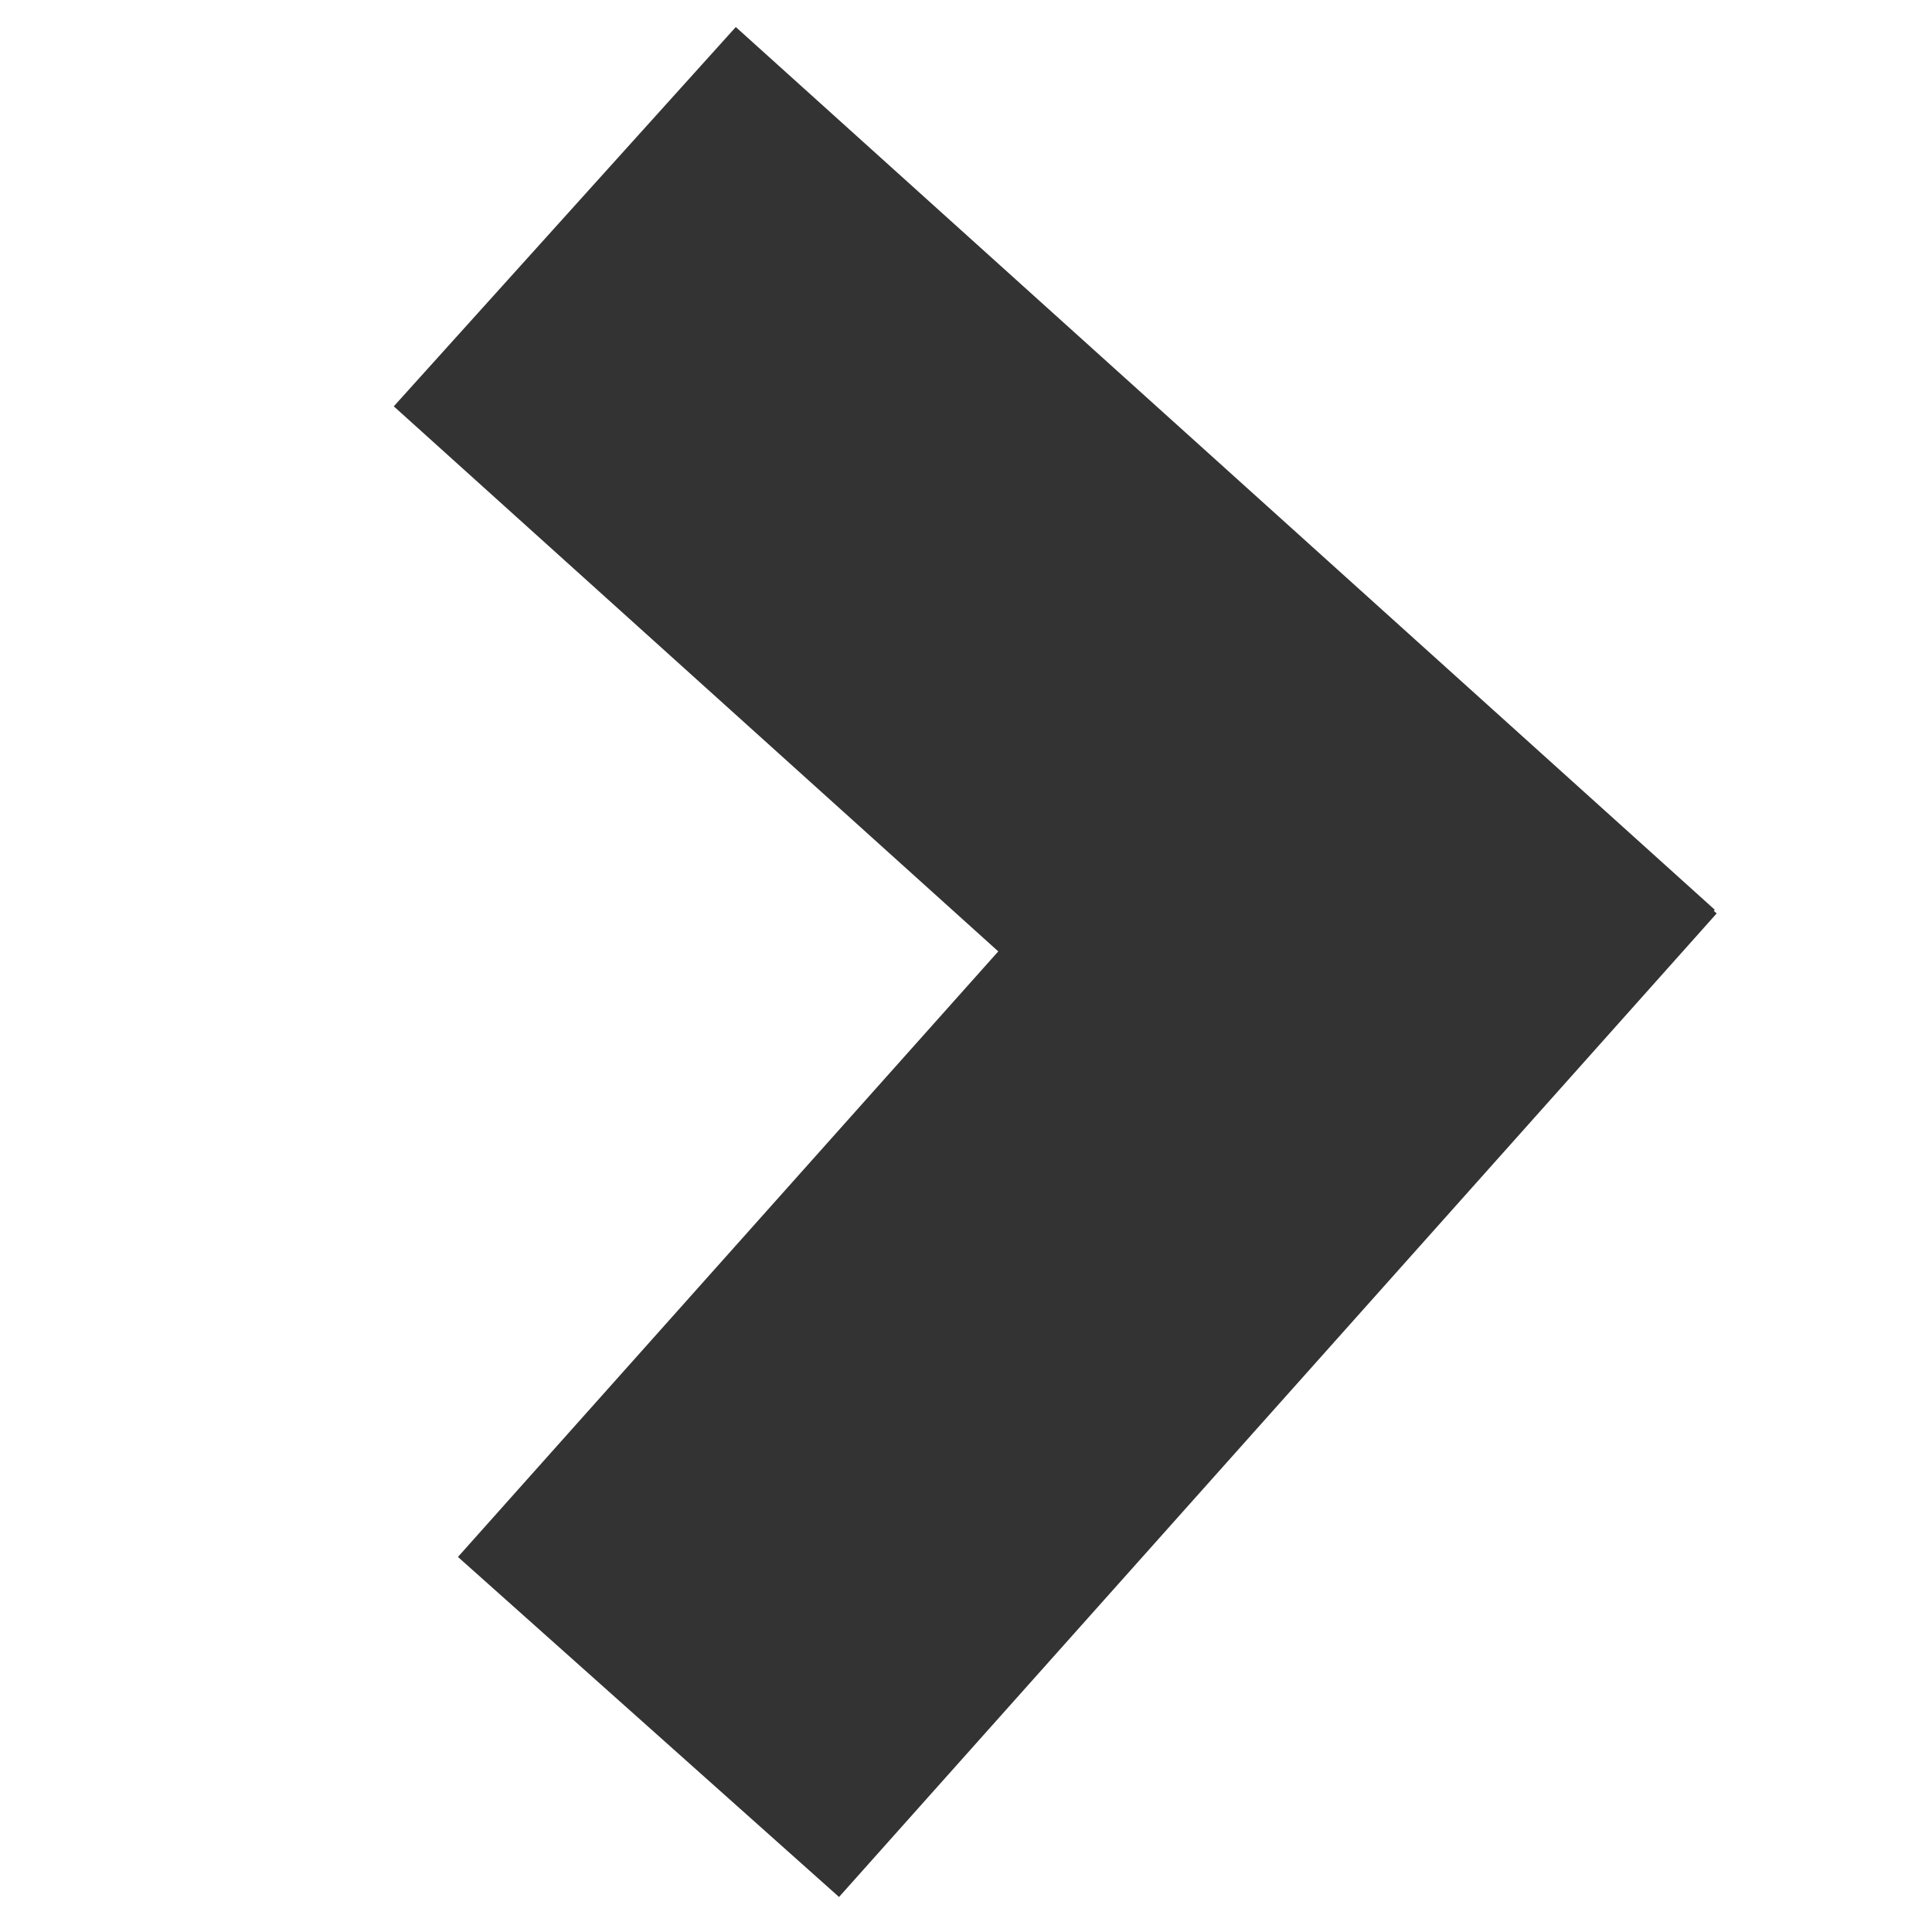
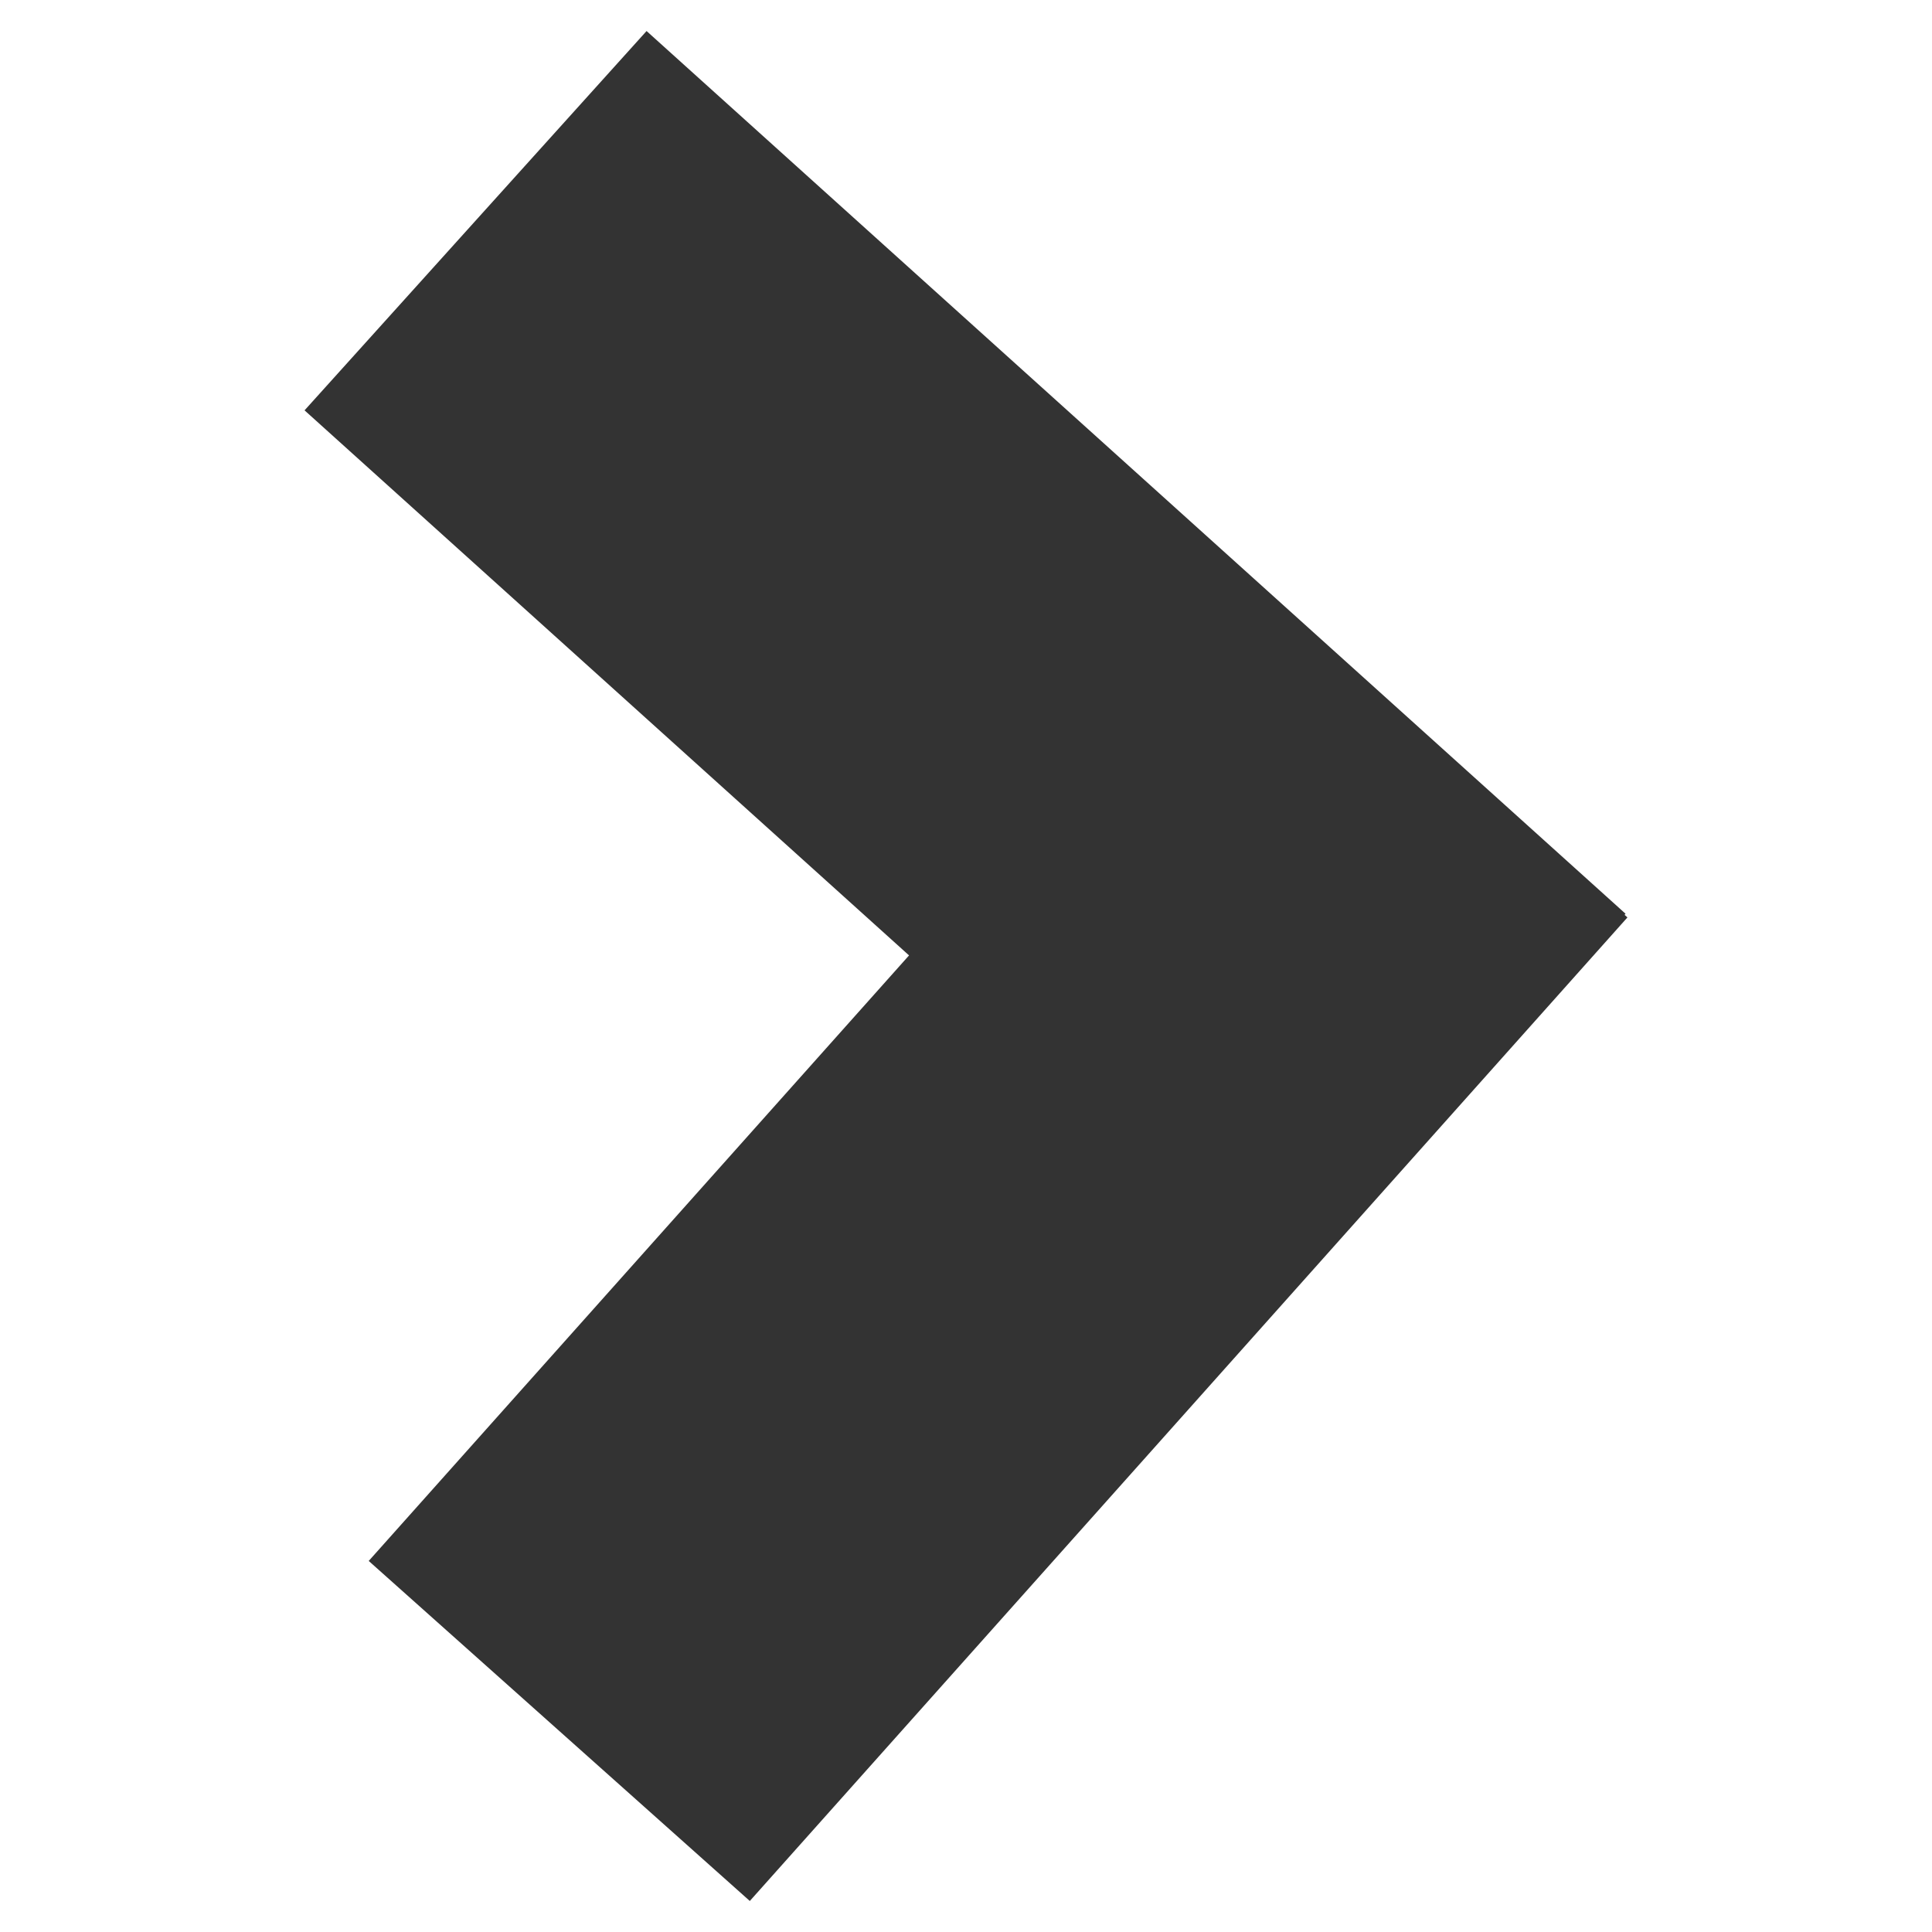
<svg xmlns="http://www.w3.org/2000/svg" width="128" height="128" id="svg2" version="1.1">
  <defs id="defs4" />
  <g id="layer1" transform="translate(0,-924.3622)">
    <g id="g3828">
-       <g id="g5196" style="fill:#333333;fill-opacity:1;stroke:none">
+       <g id="g5196" style="fill:#333333;fill-opacity:1;stroke:none" transform="translate(-5.911588,0.2651744)">
        <rect style="fill:#333333;fill-opacity:1;stroke:none" id="rect3014" width="87.334" height="33.838" x="-743.739" y="655.185" rx="0" ry="0" transform="matrix(-0.7426742,-0.669653,-0.669653,0.7426742,0,0)" />
        <rect transform="matrix(-0.6657837,0.7461448,-0.7461448,-0.6657837,0,0)" ry="0" rx="0" y="-740.578" x="659.14" height="33.838" width="87.334" id="rect3033" style="fill:#333333;fill-opacity:1;stroke:none" />
      </g>
    </g>
  </g>
</svg>
